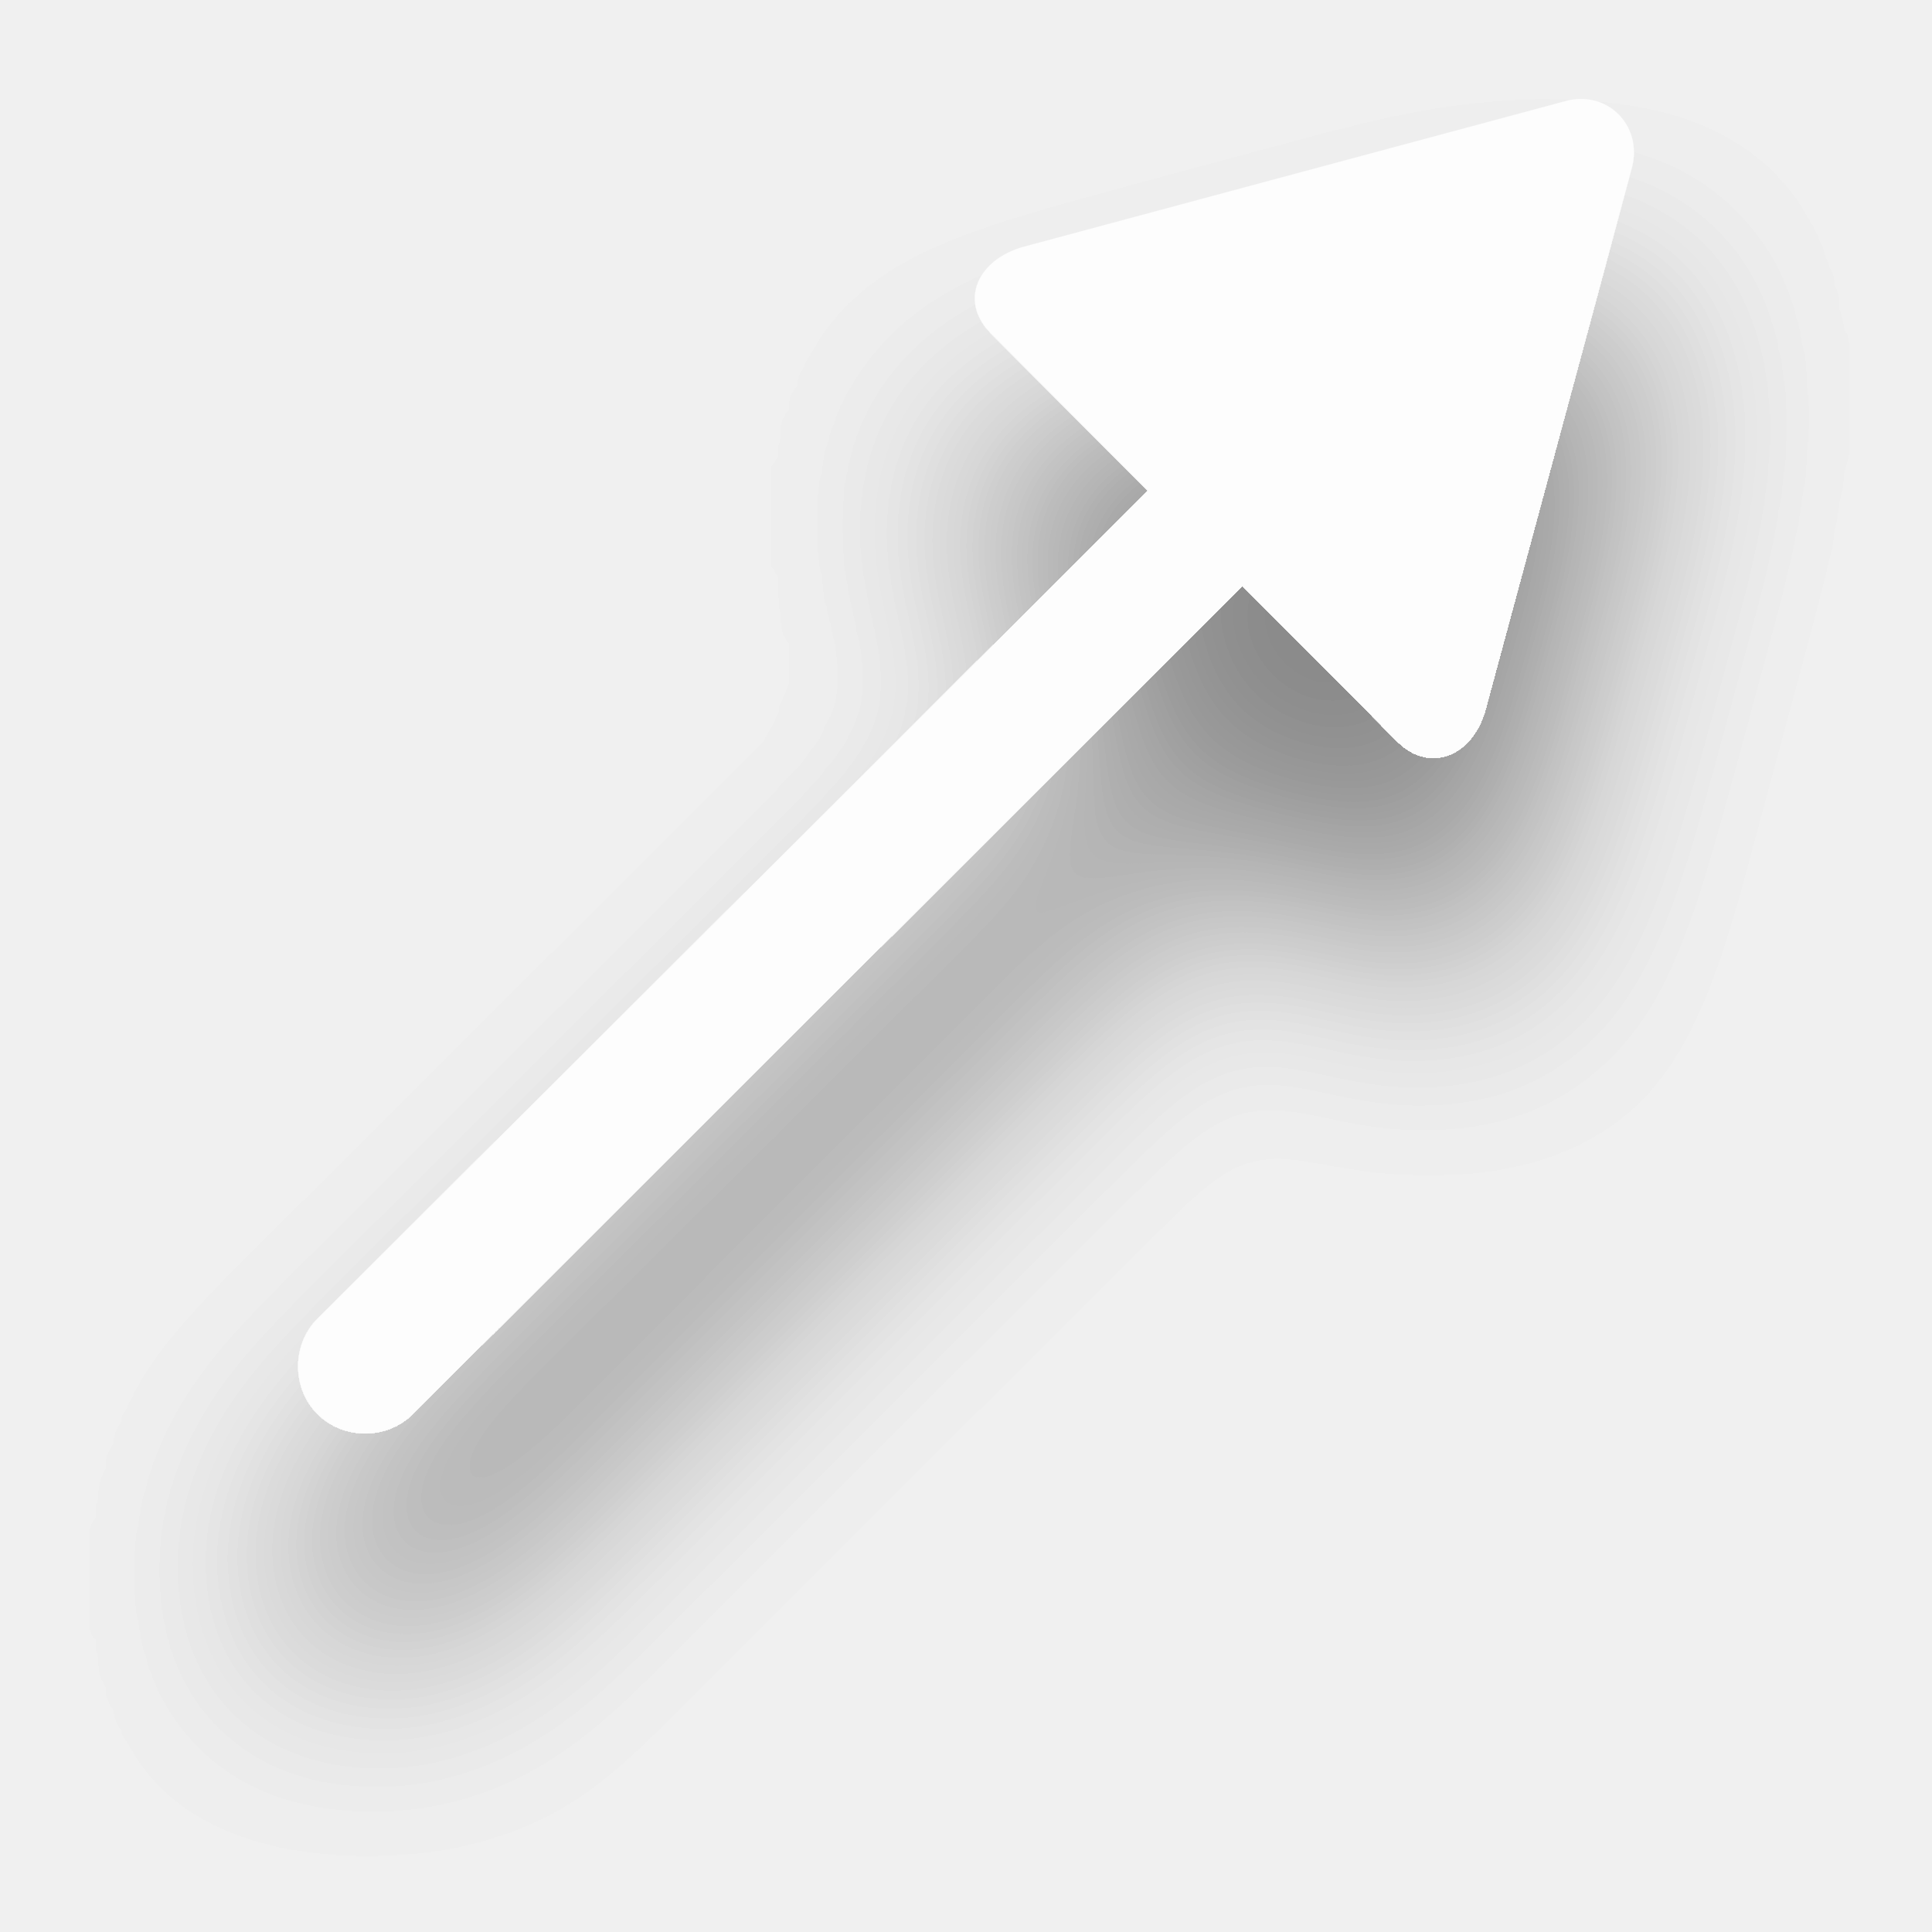
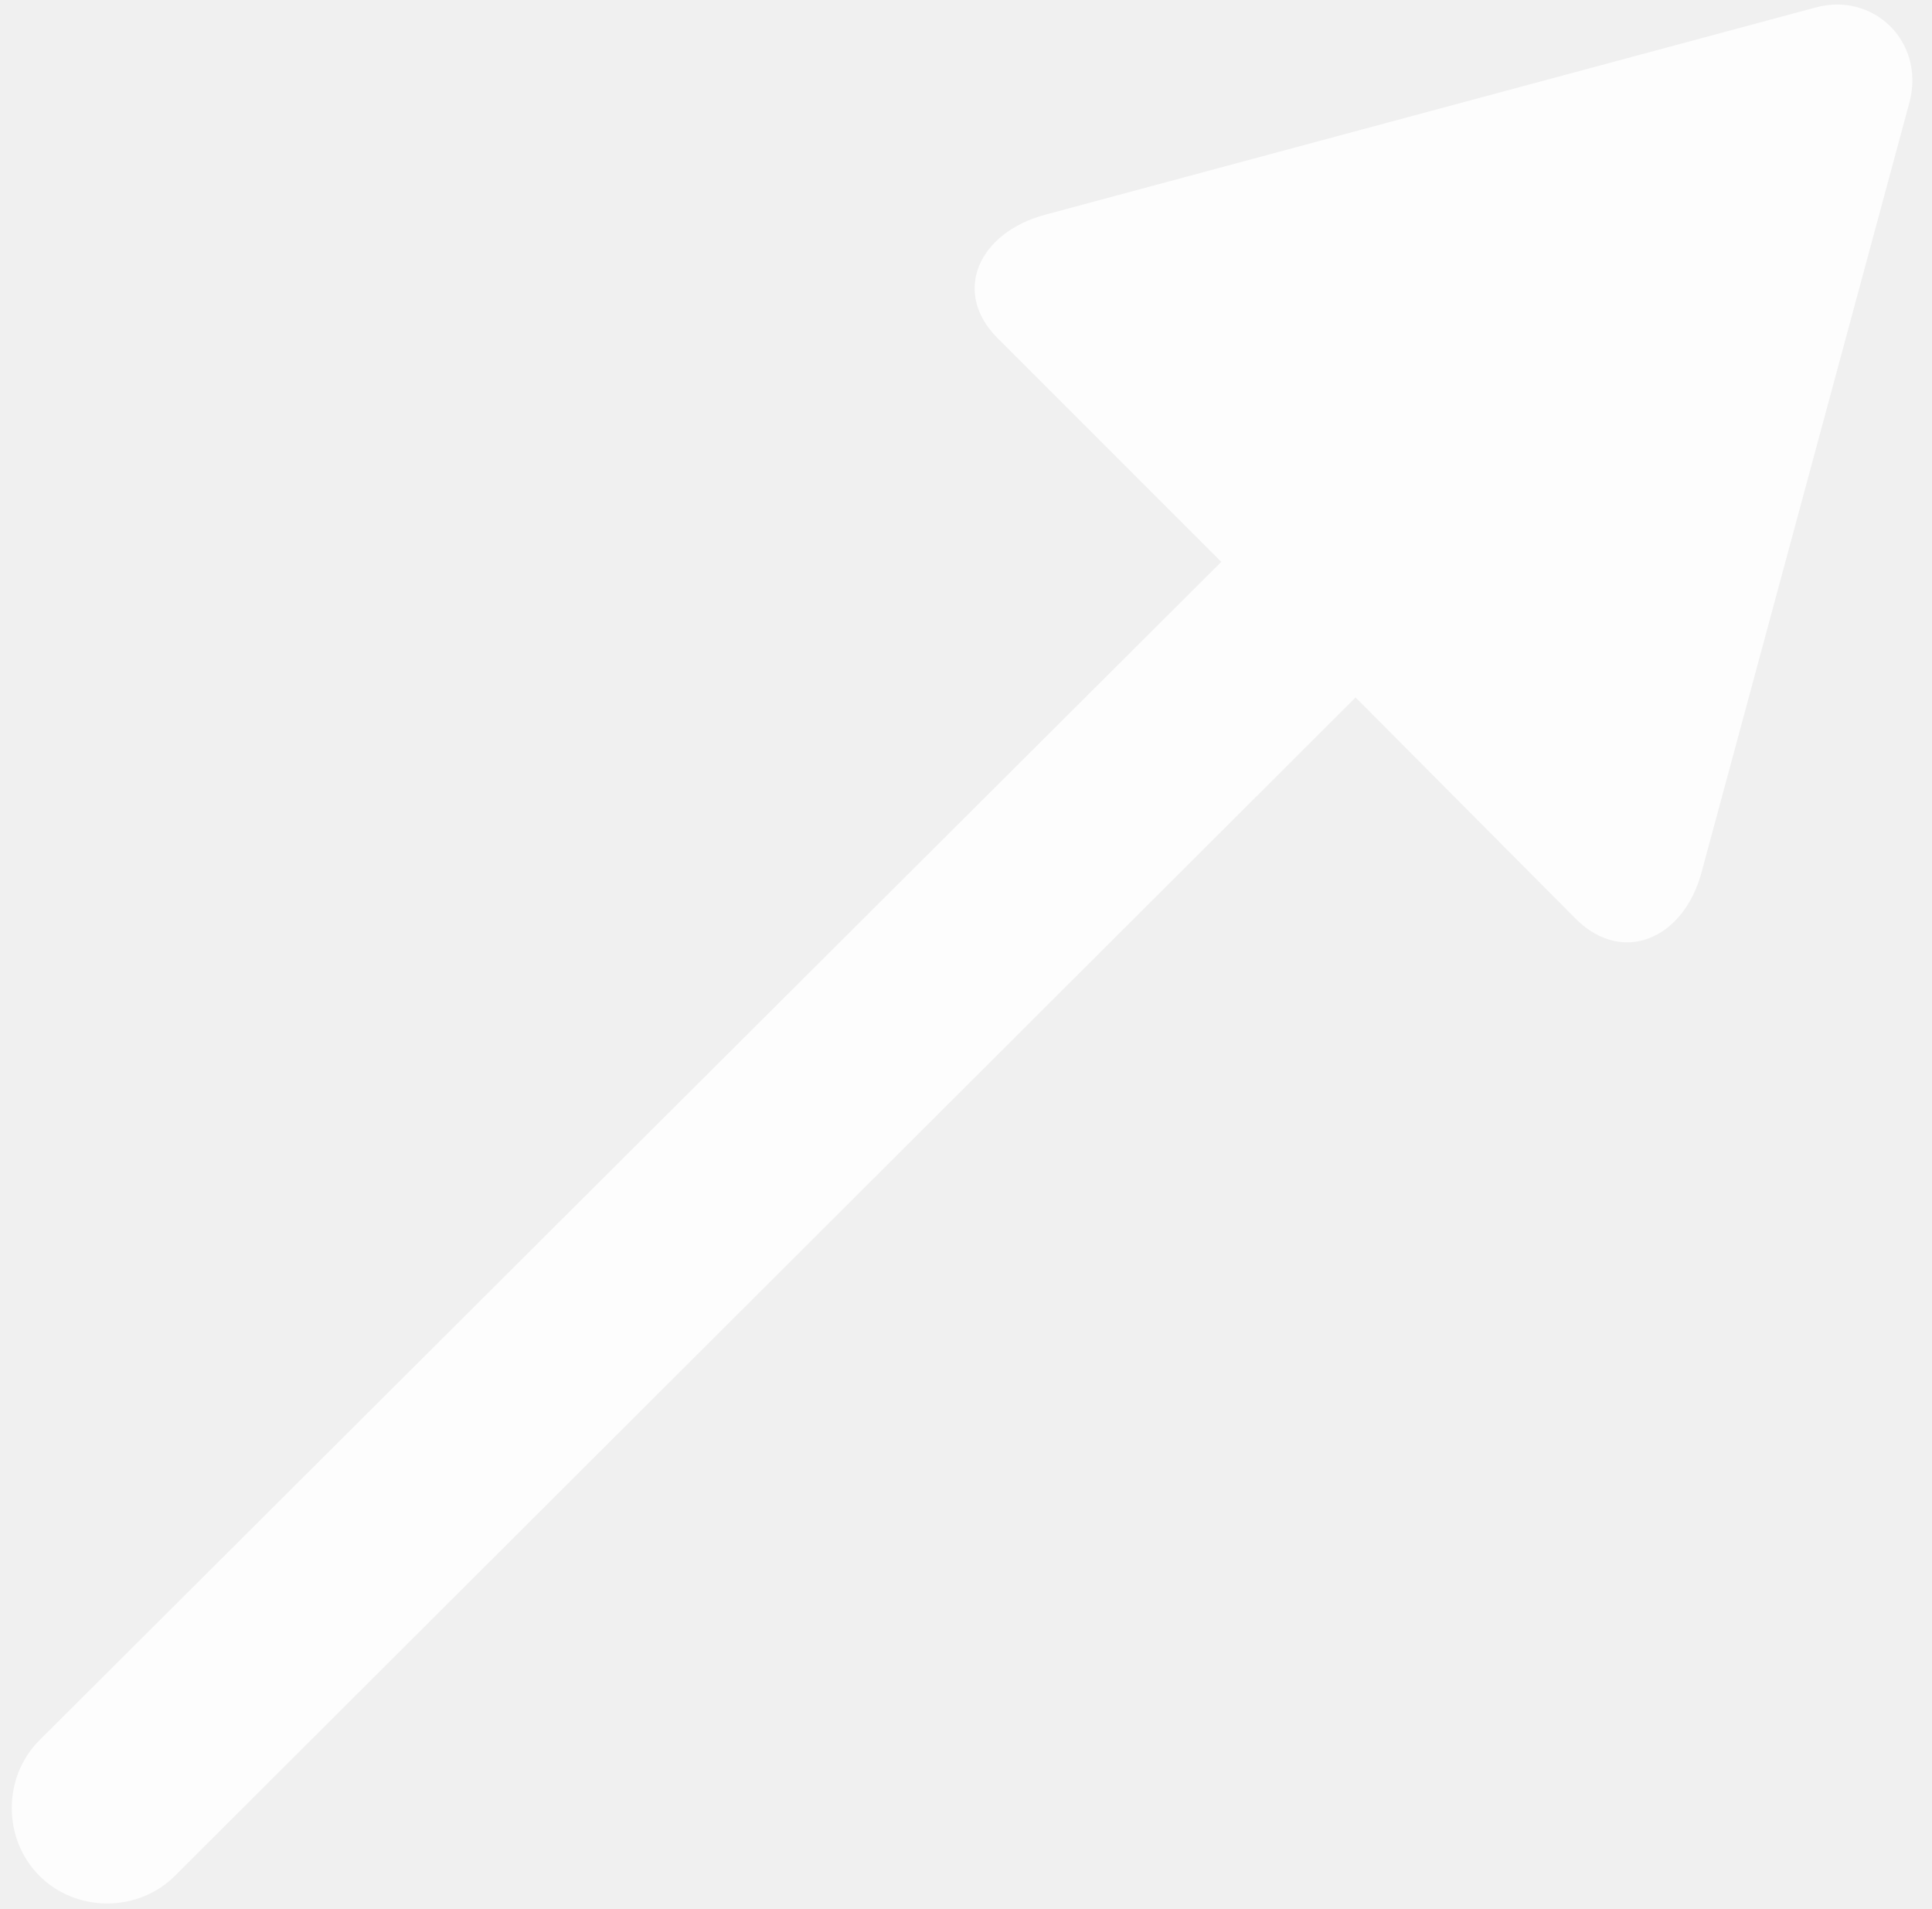
- <svg xmlns="http://www.w3.org/2000/svg" width="18" height="18" viewBox="0 0 18 18" fill="none">
-   <g filter="url(#filter0_dd_1_57)">
-     <path d="M2.958 13.174C3.199 13.415 3.604 13.415 3.846 13.174L11.577 5.458L13.025 6.914C13.329 7.21 13.726 7.039 13.842 6.603L15.205 1.558C15.306 1.161 14.964 0.834 14.582 0.943L9.545 2.297C9.109 2.414 8.93 2.803 9.233 3.107L10.697 4.571L2.958 12.286C2.717 12.528 2.717 12.933 2.958 13.174Z" fill="white" fill-opacity="0.85" />
-   </g>
-   <defs>
-     <filter id="filter0_dd_1_57" x="0.777" y="0.921" width="16.446" height="16.434" filterUnits="userSpaceOnUse" color-interpolation-filters="sRGB">
-       <feFlood flood-opacity="0" result="BackgroundImageFix" />
-       <feColorMatrix in="SourceAlpha" type="matrix" values="0 0 0 0 0 0 0 0 0 0 0 0 0 0 0 0 0 0 127 0" result="hardAlpha" />
-       <feOffset dy="2" />
-       <feGaussianBlur stdDeviation="1" />
-       <feComposite in2="hardAlpha" operator="out" />
-       <feColorMatrix type="matrix" values="0 0 0 0 0 0 0 0 0 0 0 0 0 0 0 0 0 0 0.25 0" />
-       <feBlend mode="normal" in2="BackgroundImageFix" result="effect1_dropShadow_1_57" />
-       <feColorMatrix in="SourceAlpha" type="matrix" values="0 0 0 0 0 0 0 0 0 0 0 0 0 0 0 0 0 0 127 0" result="hardAlpha" />
-       <feOffset dy="2" />
-       <feGaussianBlur stdDeviation="1" />
-       <feComposite in2="hardAlpha" operator="out" />
-       <feColorMatrix type="matrix" values="0 0 0 0 0 0 0 0 0 0 0 0 0 0 0 0 0 0 0.25 0" />
-       <feBlend mode="normal" in2="effect1_dropShadow_1_57" result="effect2_dropShadow_1_57" />
-       <feBlend mode="normal" in="SourceGraphic" in2="effect2_dropShadow_1_57" result="shape" />
-     </filter>
-   </defs>
+ <svg xmlns="http://www.w3.org/2000/svg" width="82" height="81" viewBox="0 0 82 81" fill="none">
+   <path d="M1.673 79.608C3.237 81.172 5.861 81.172 7.425 79.608L57.535 29.599L66.921 39.035C68.89 40.953 71.463 39.843 72.22 37.017L81.051 4.317C81.707 1.743 79.487 -0.376 77.014 0.33L44.364 9.111C41.538 9.868 40.378 12.391 42.346 14.359L51.833 23.846L1.673 73.855C0.108 75.419 0.108 78.043 1.673 79.608Z" fill="white" fill-opacity="0.85" />
</svg>
